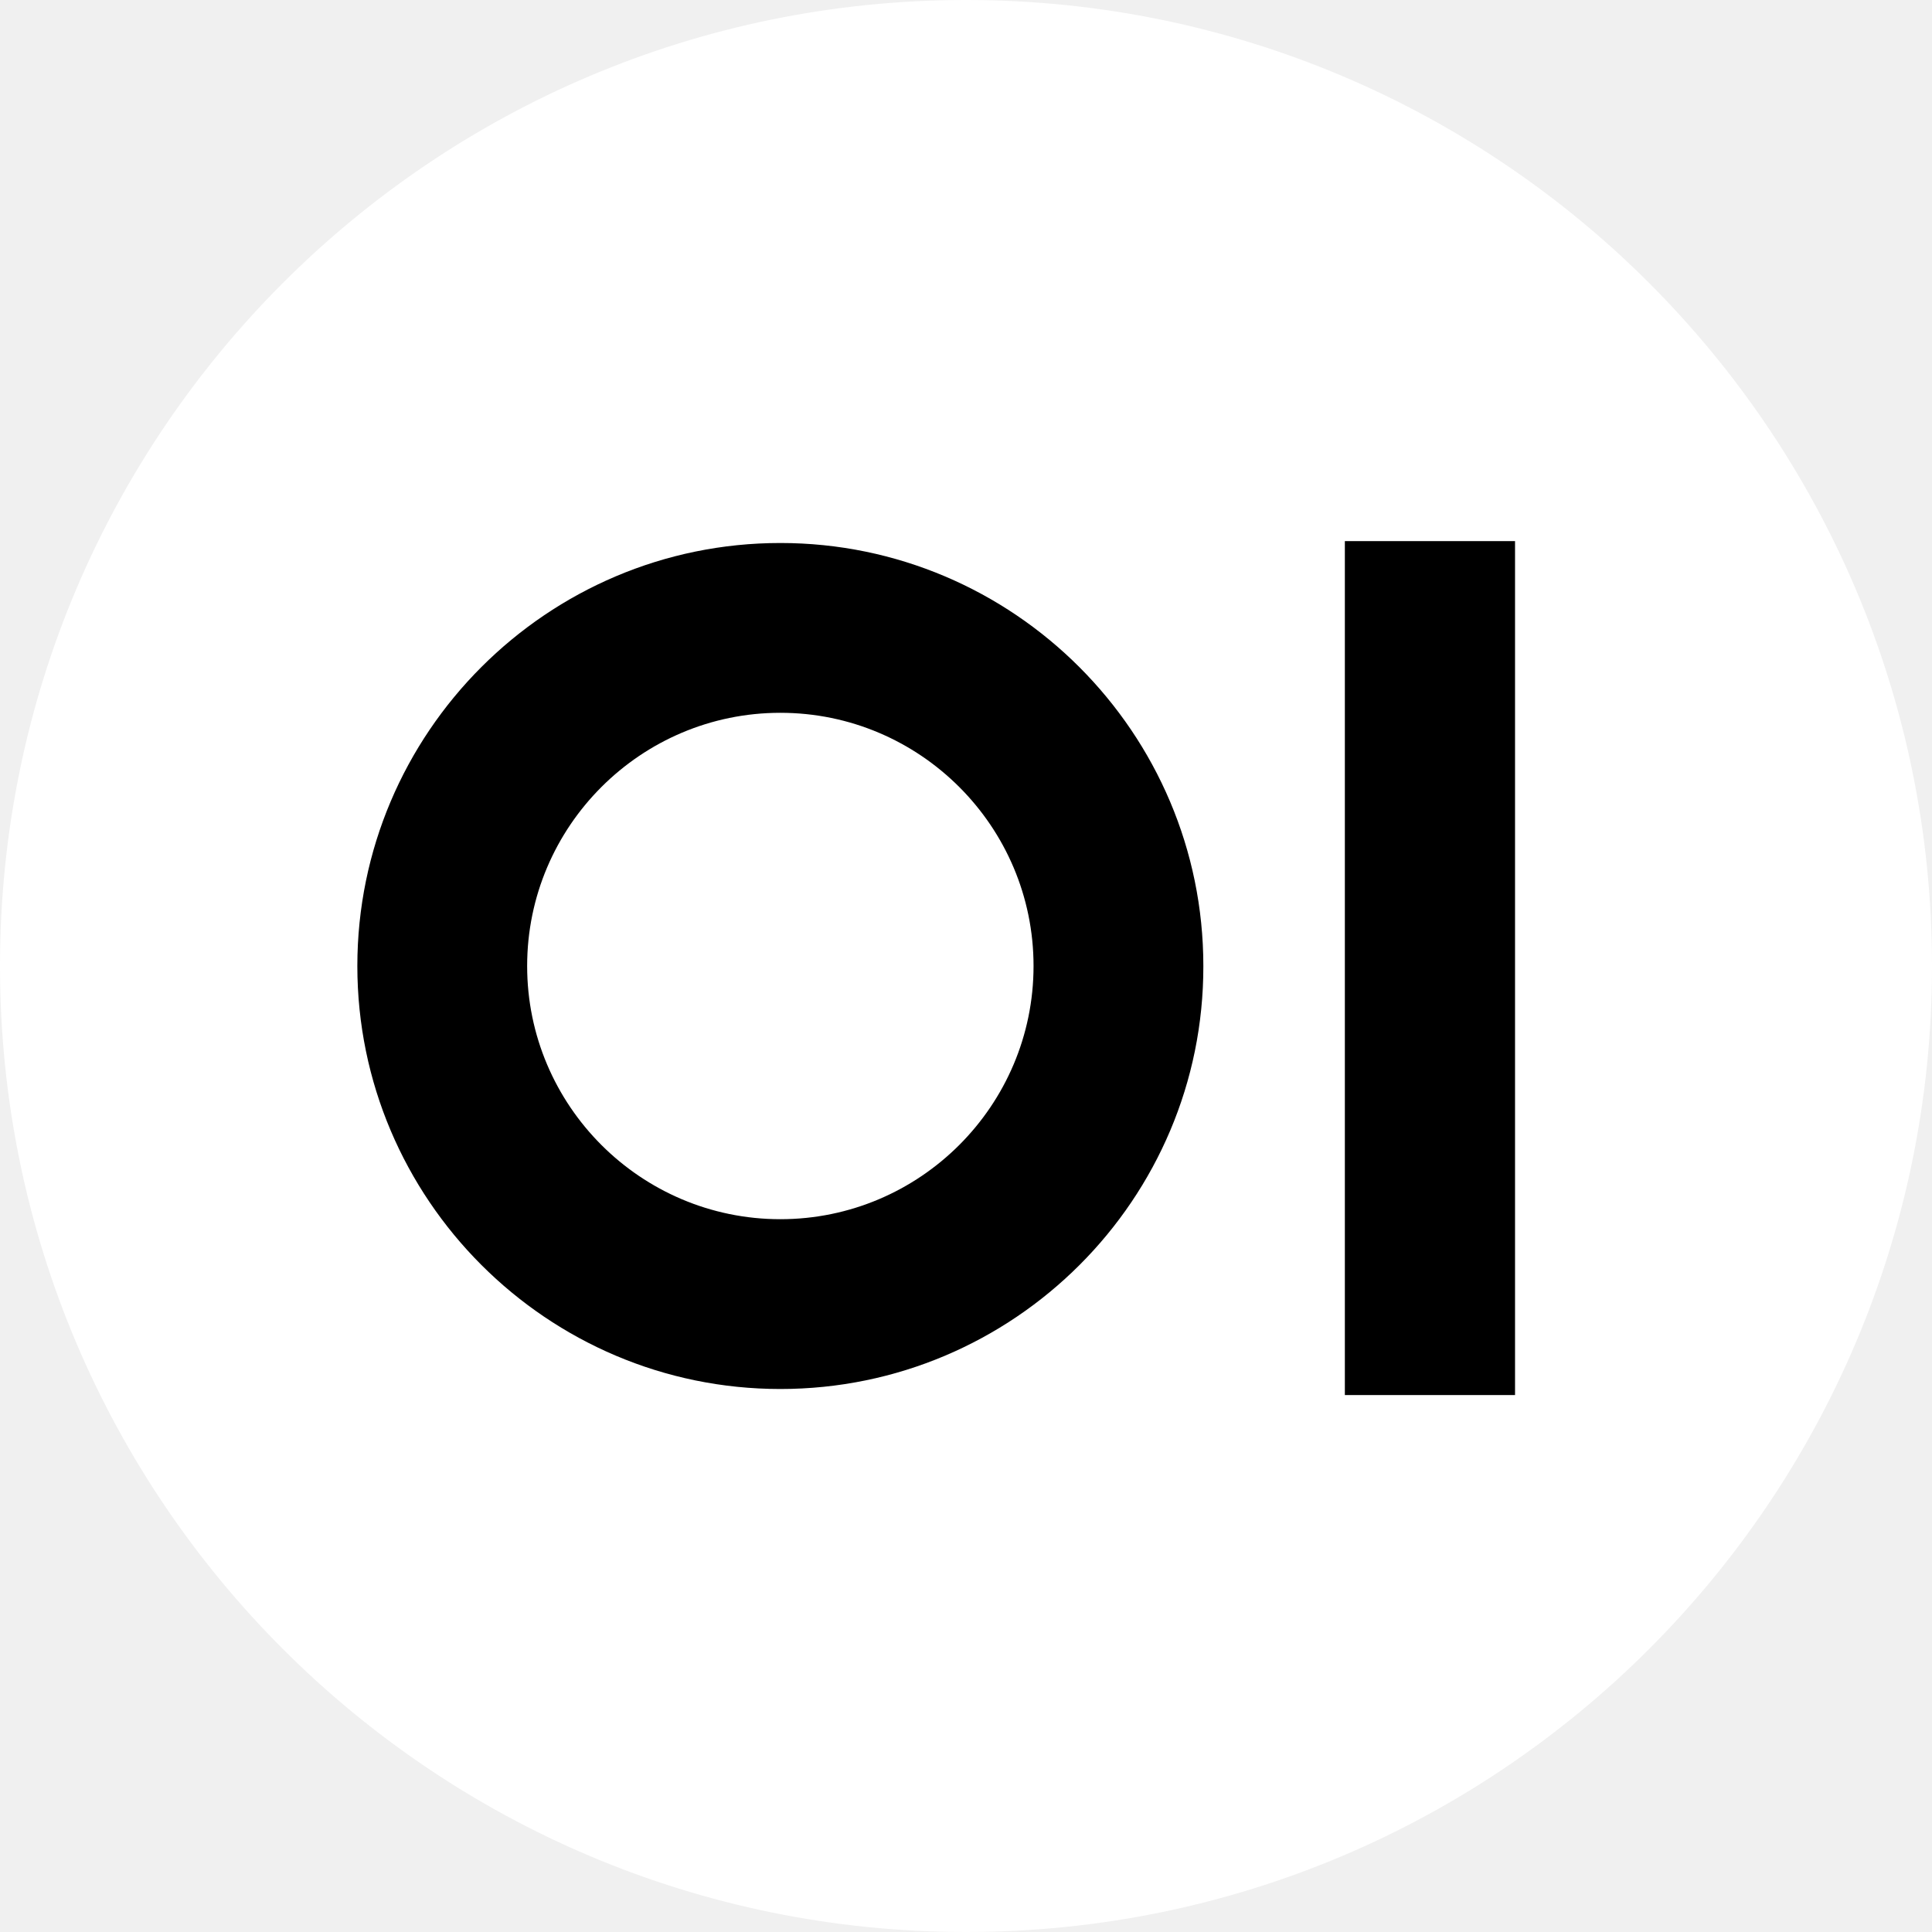
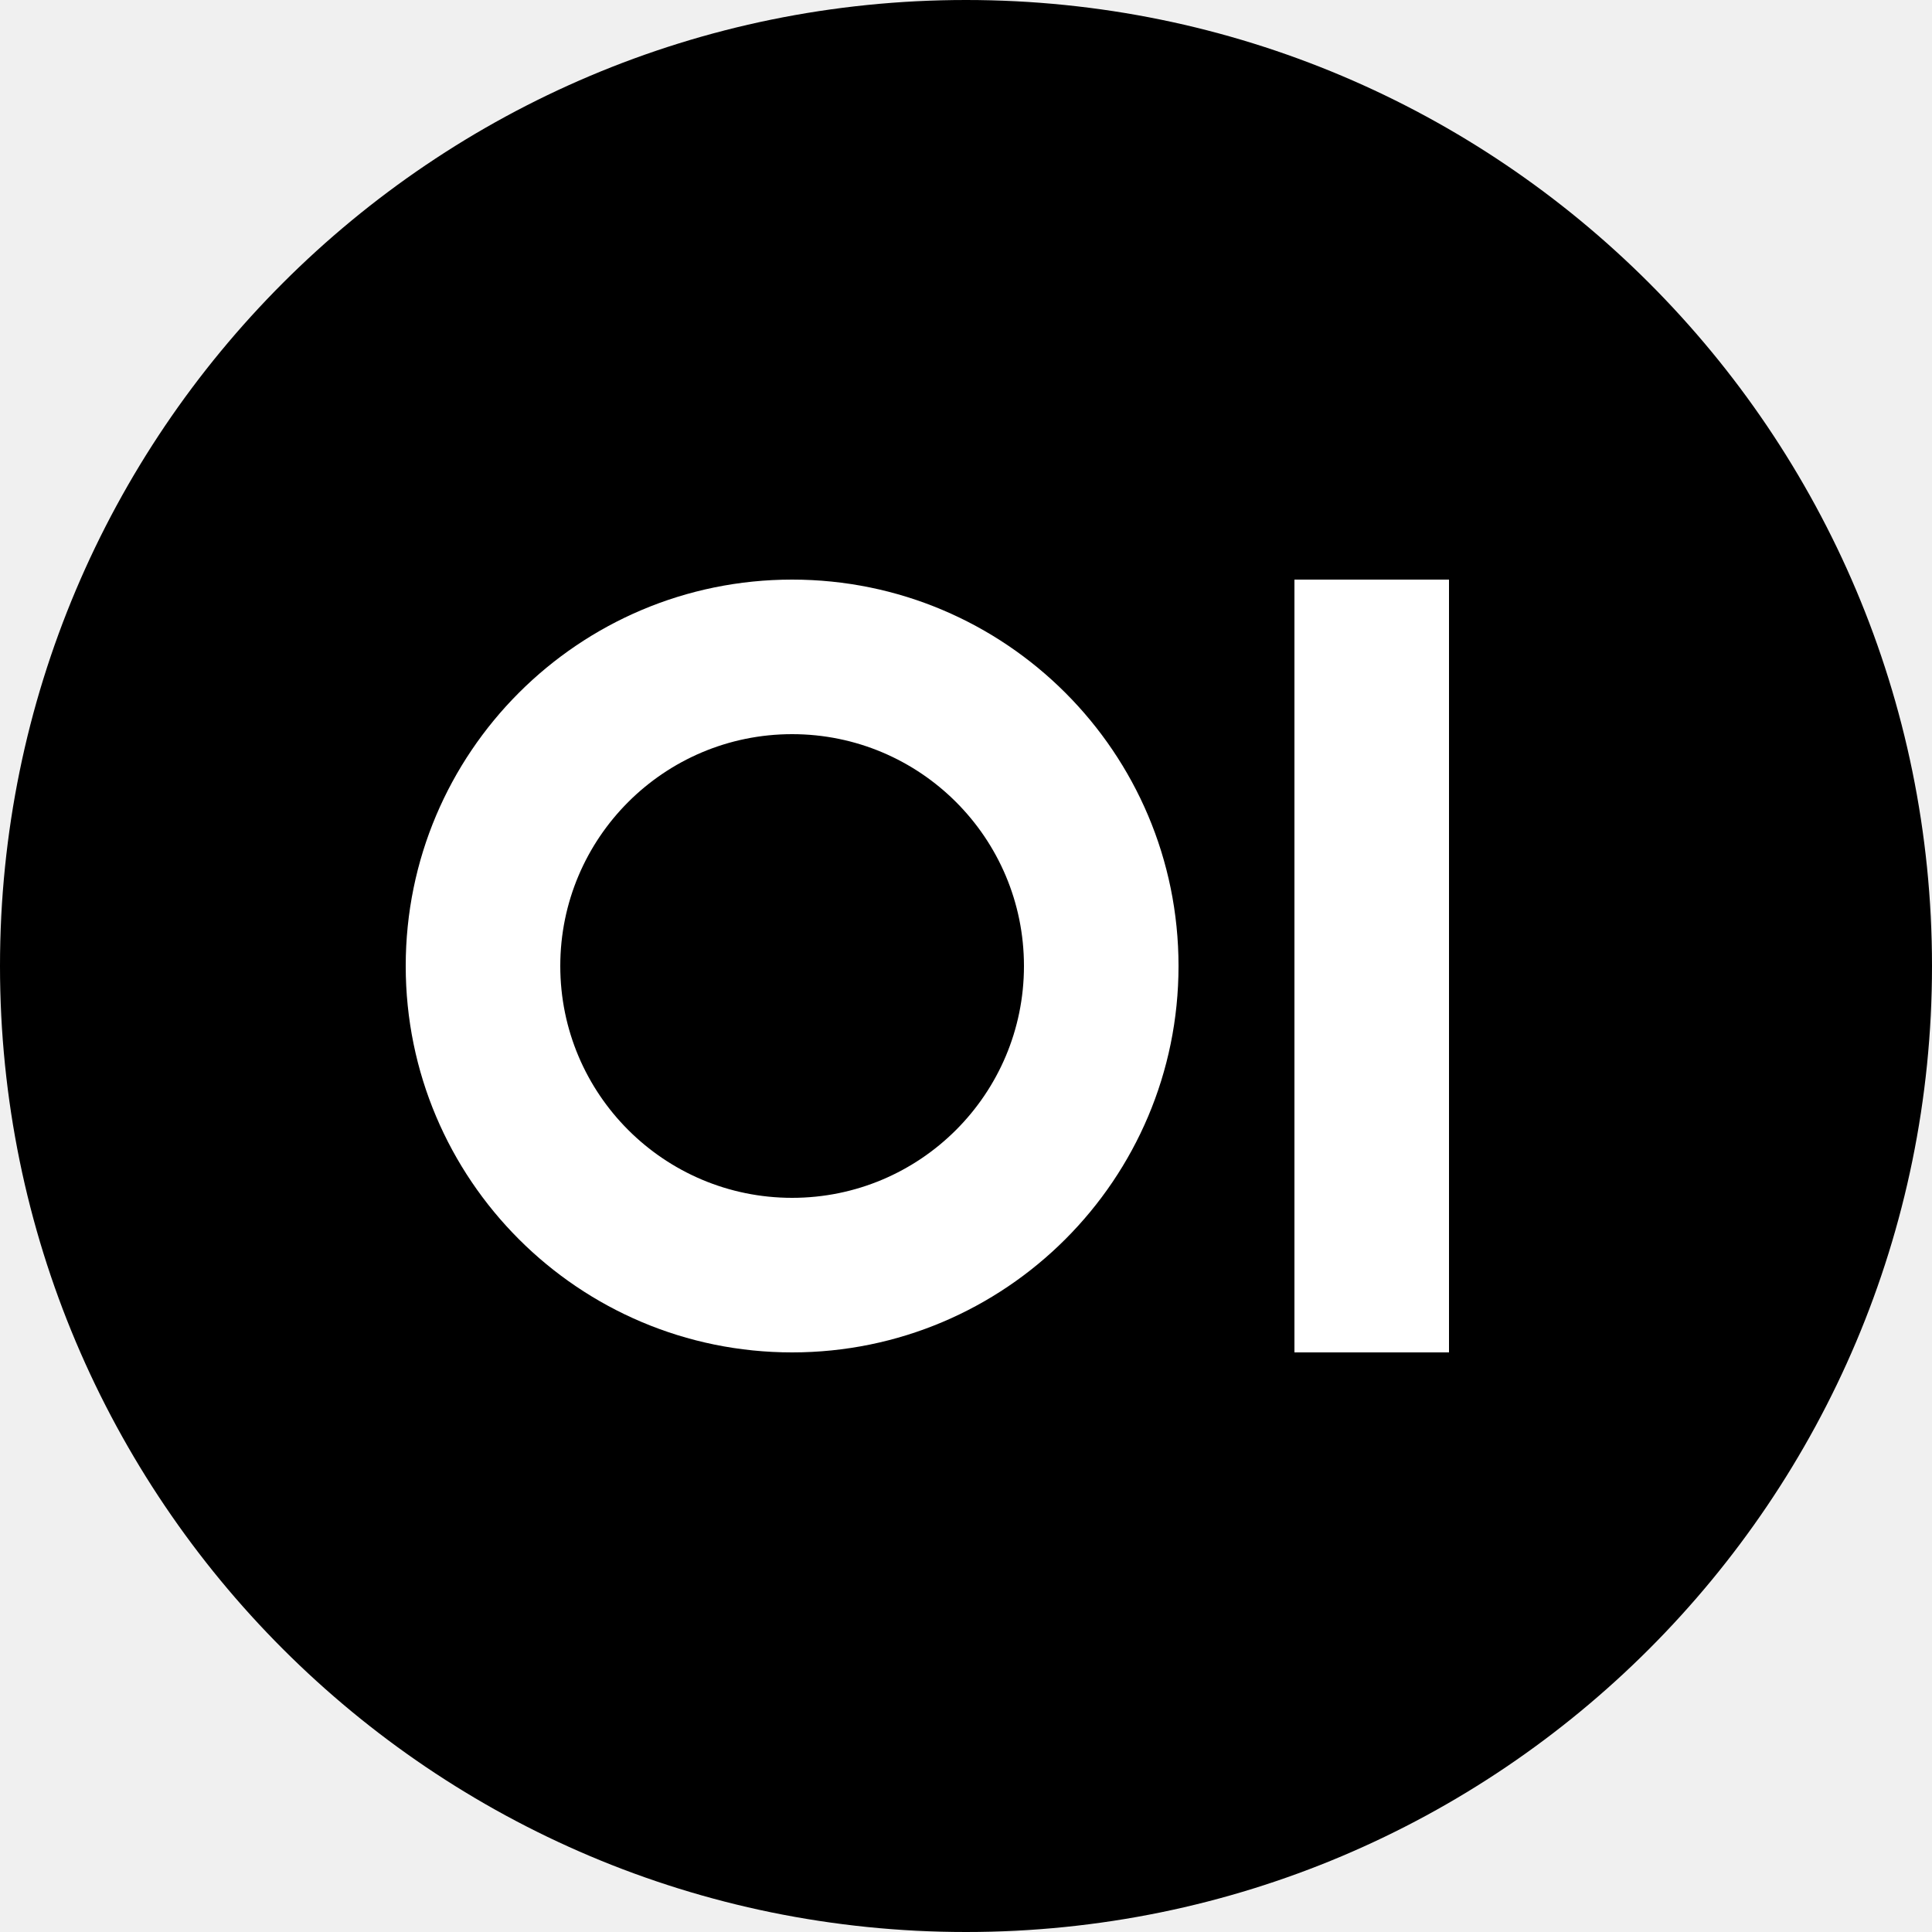
- <svg xmlns="http://www.w3.org/2000/svg" xml:space="preserve" viewBox="0 0 512 512">
-   <circle cx="256" cy="256" r="256" style="fill:#fff" />
-   <path d="M206.8 368.1C145 368.1 94.7 317.8 94.7 256S145 143.9 206.8 143.9 318.9 194.2 318.9 256c.1 61.8-50.2 112.1-112.1 112.1m0-179.2c-37 0-67.1 30.1-67.1 67.1s30.1 67.1 67.1 67.1 67.1-30.1 67.1-67.1-30.1-67.1-67.1-67.1m149.6-45.5h45.1v226.3h-45.1z" />
+ <svg xmlns="http://www.w3.org/2000/svg" viewBox="0 0 500 500">
+   <circle cx="250" cy="250" r="250" />
+   <path d="m335 150h40v200h-40zm-130 0a100 100 0 1 0 0 200 100 100 0 1 0 0-200zm0 40a60 60 0 1 1 0 120 60 60 0 1 1 0-120z" fill="#fff" />
</svg>
